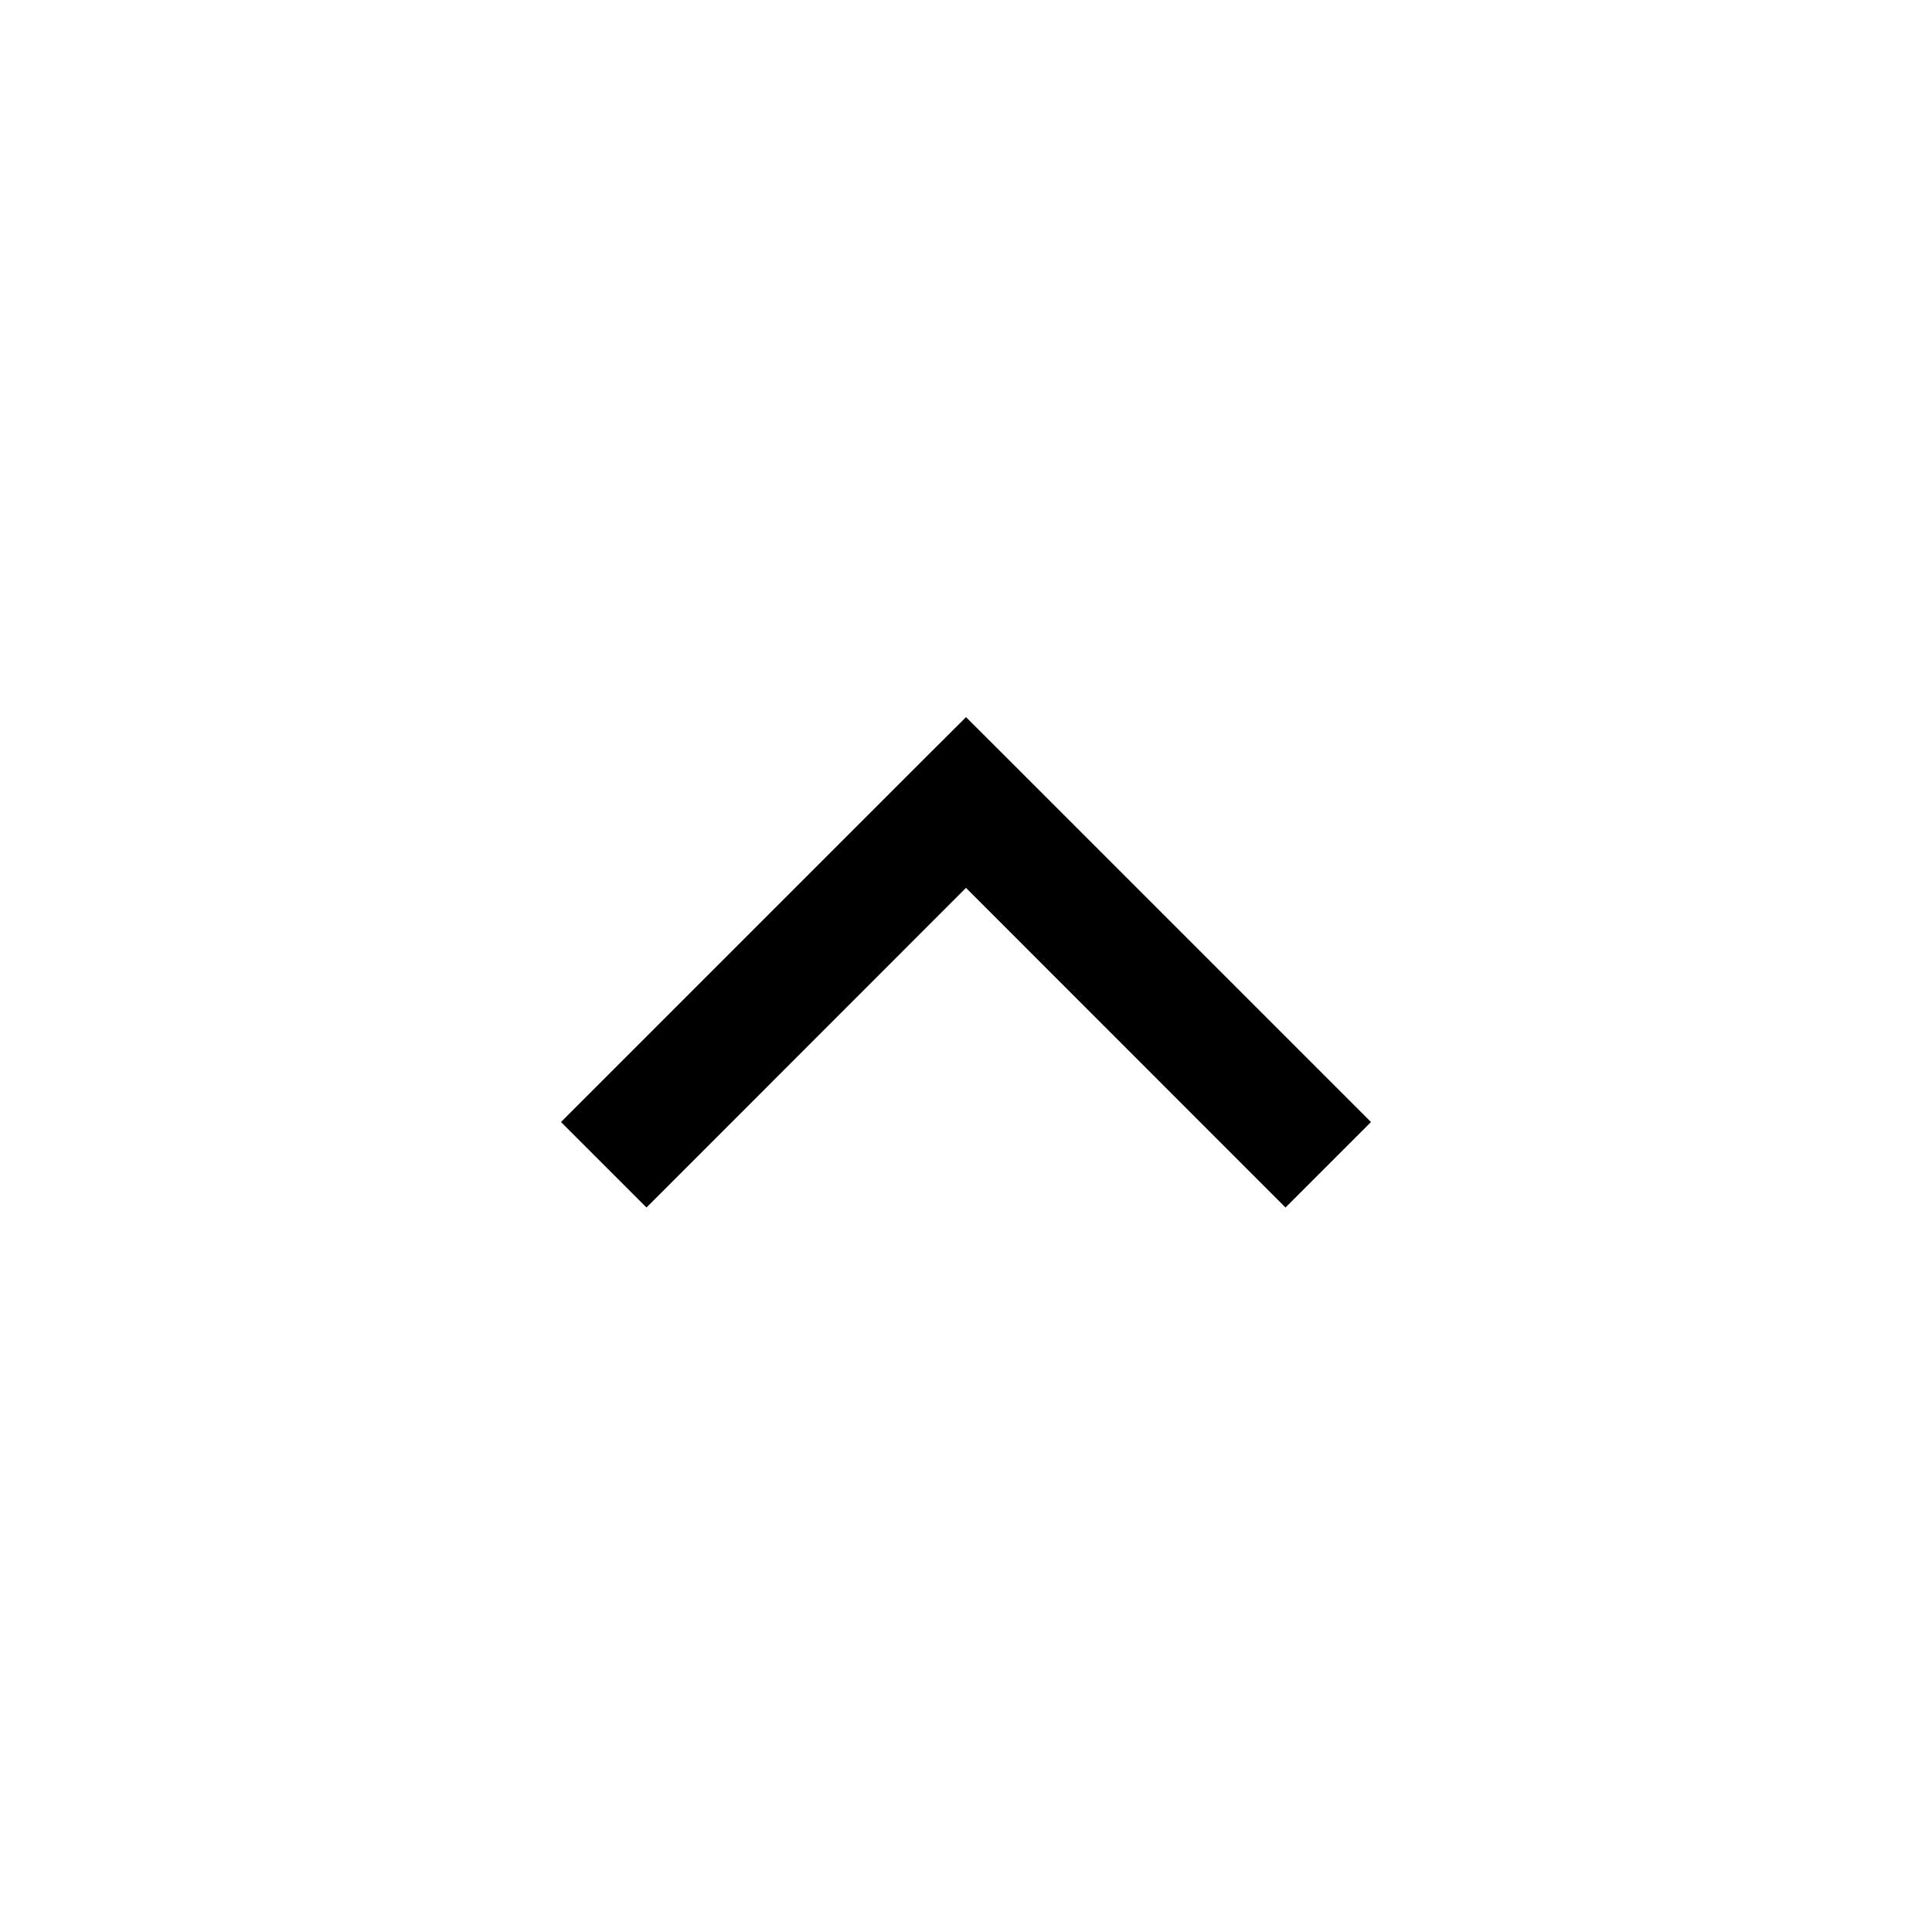
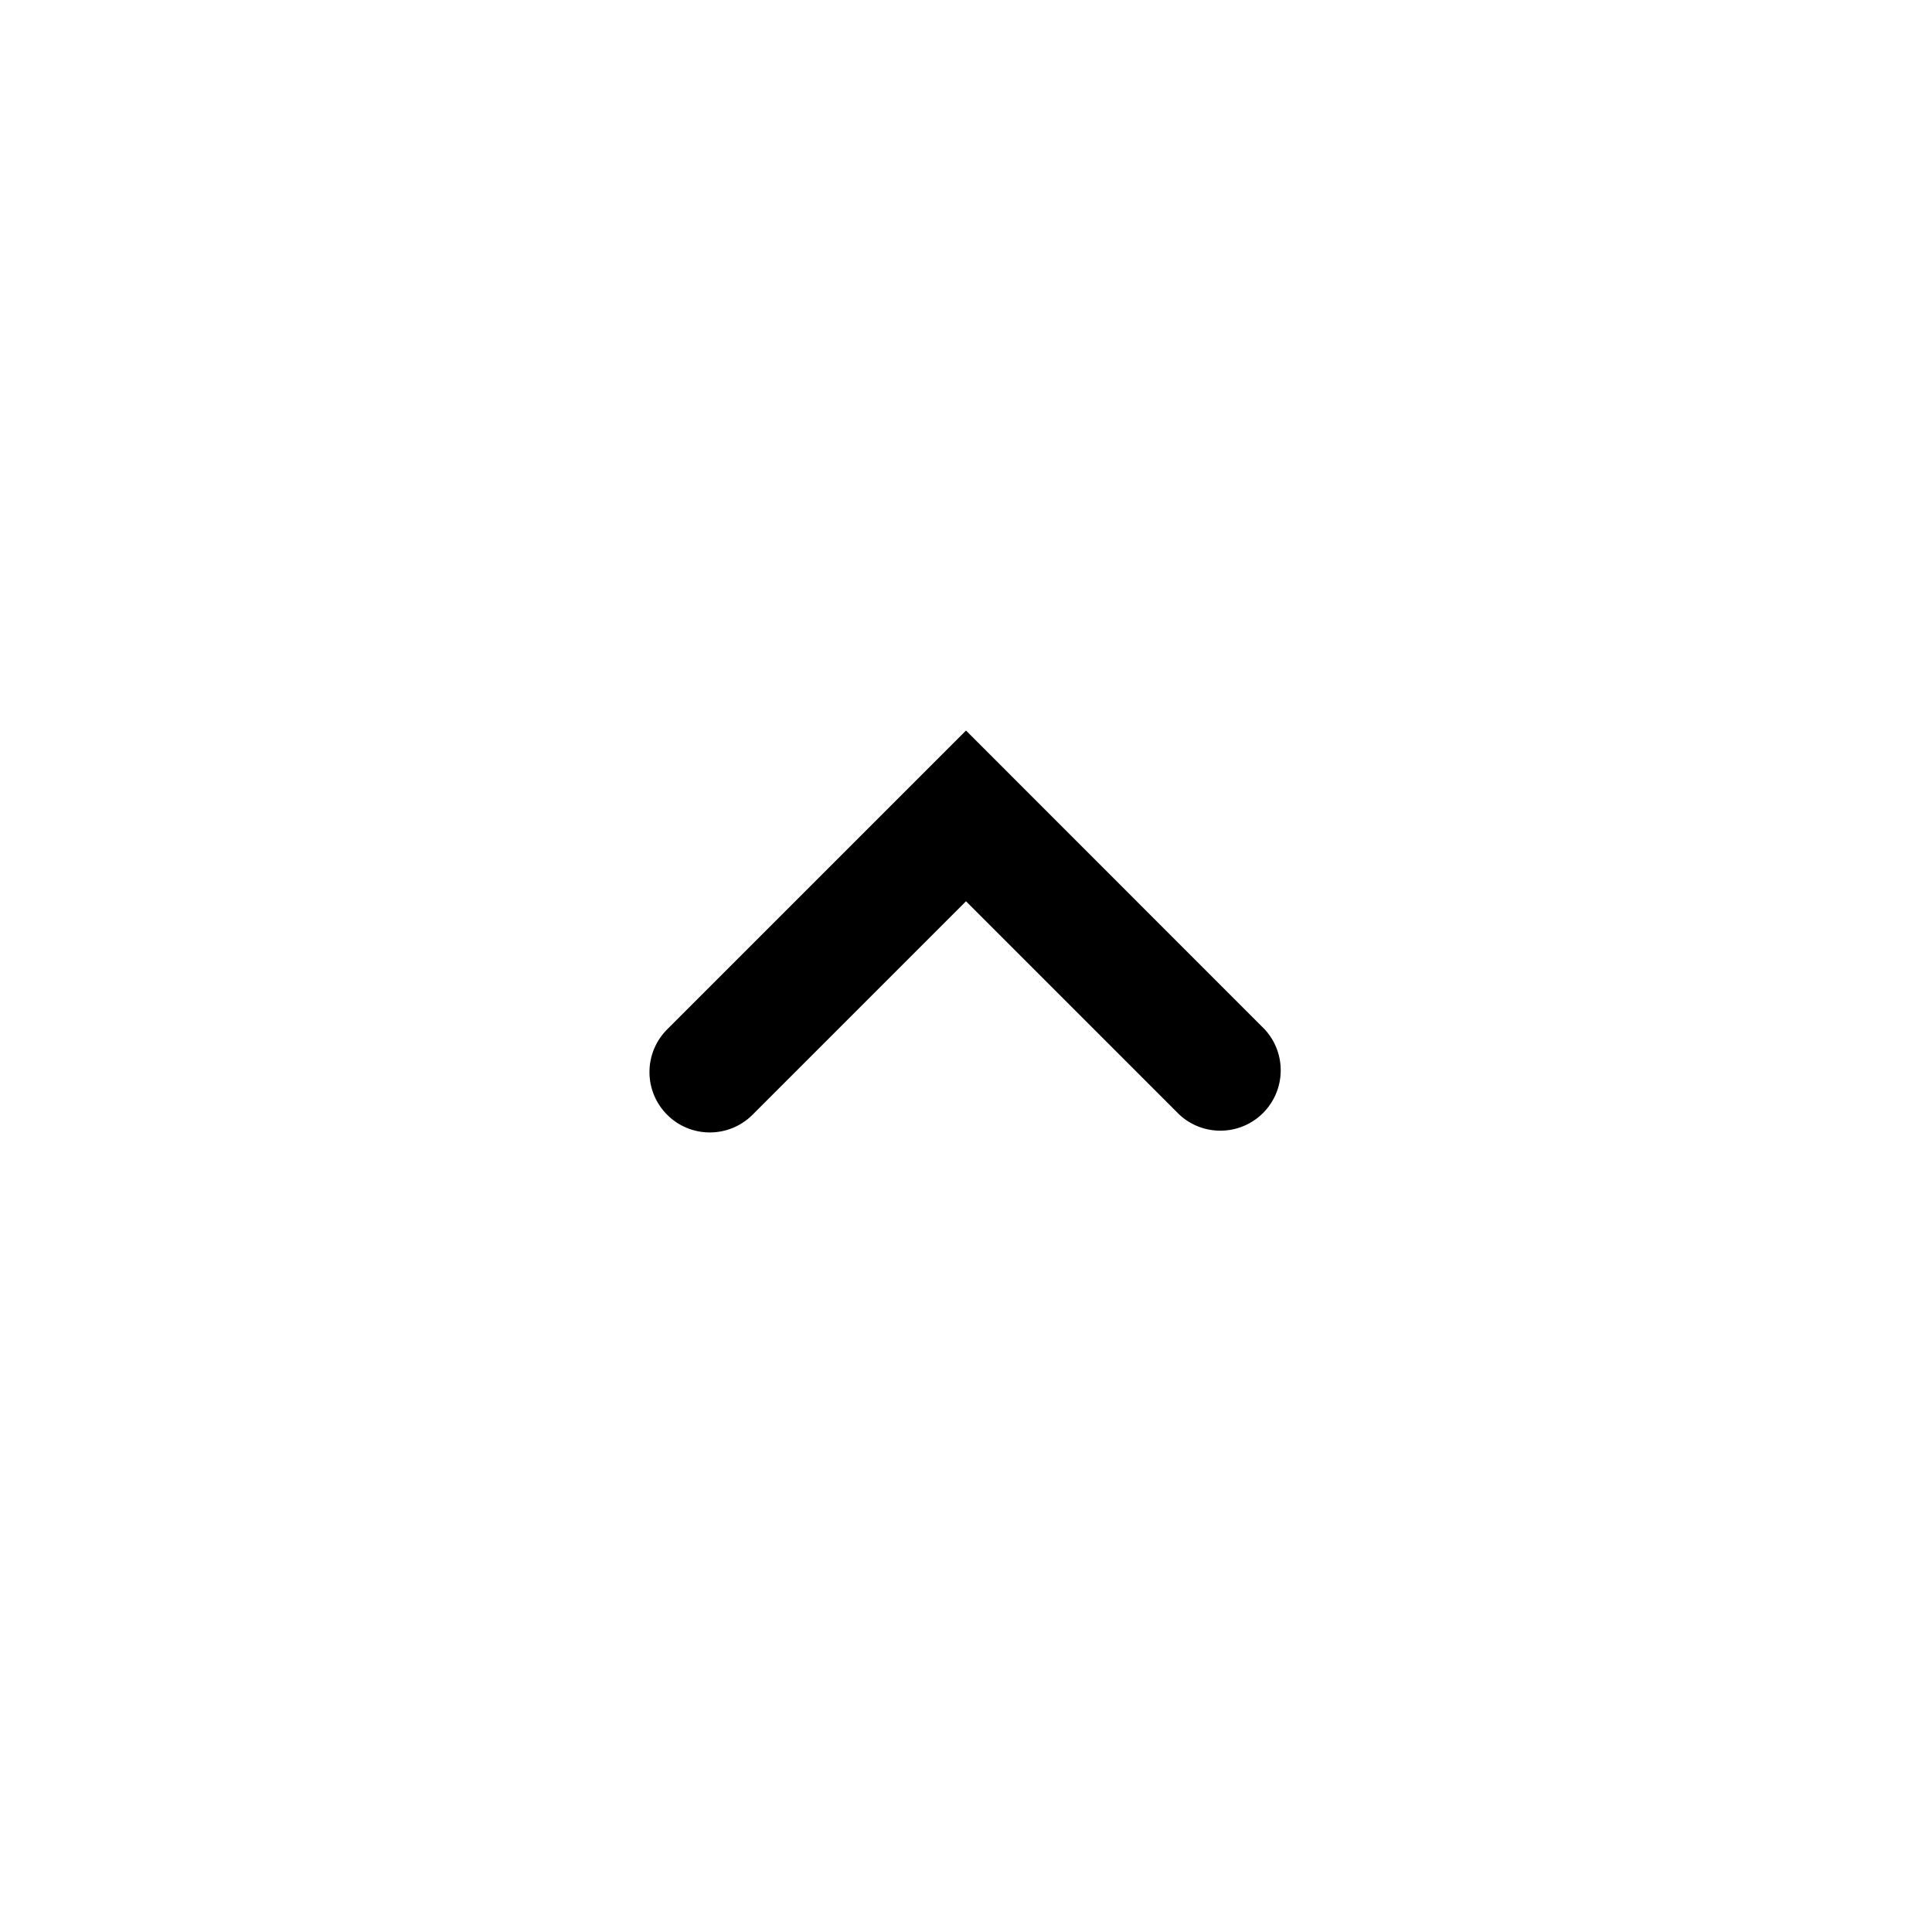
<svg xmlns="http://www.w3.org/2000/svg" width="16" height="16" viewBox="0 0 16 16" fill="none">
-   <path fill-rule="evenodd" clip-rule="evenodd" d="M8.354 6.292L11.354 9.292L10.646 10L8 7.353L5.354 10L4.646 9.292L7.646 6.292L8 5.939L8.354 6.292Z" fill="black" />
+   <path fill-rule="evenodd" clip-rule="evenodd" d="M5.525 9.232a.5.5 0 0 1 0-.707L8 6.05l2.474 2.475a.5.5 0 0 1-.706.707L8 7.464 6.232 9.232a.5.5 0 0 1-.707 0Z" fill="black" />
</svg>
